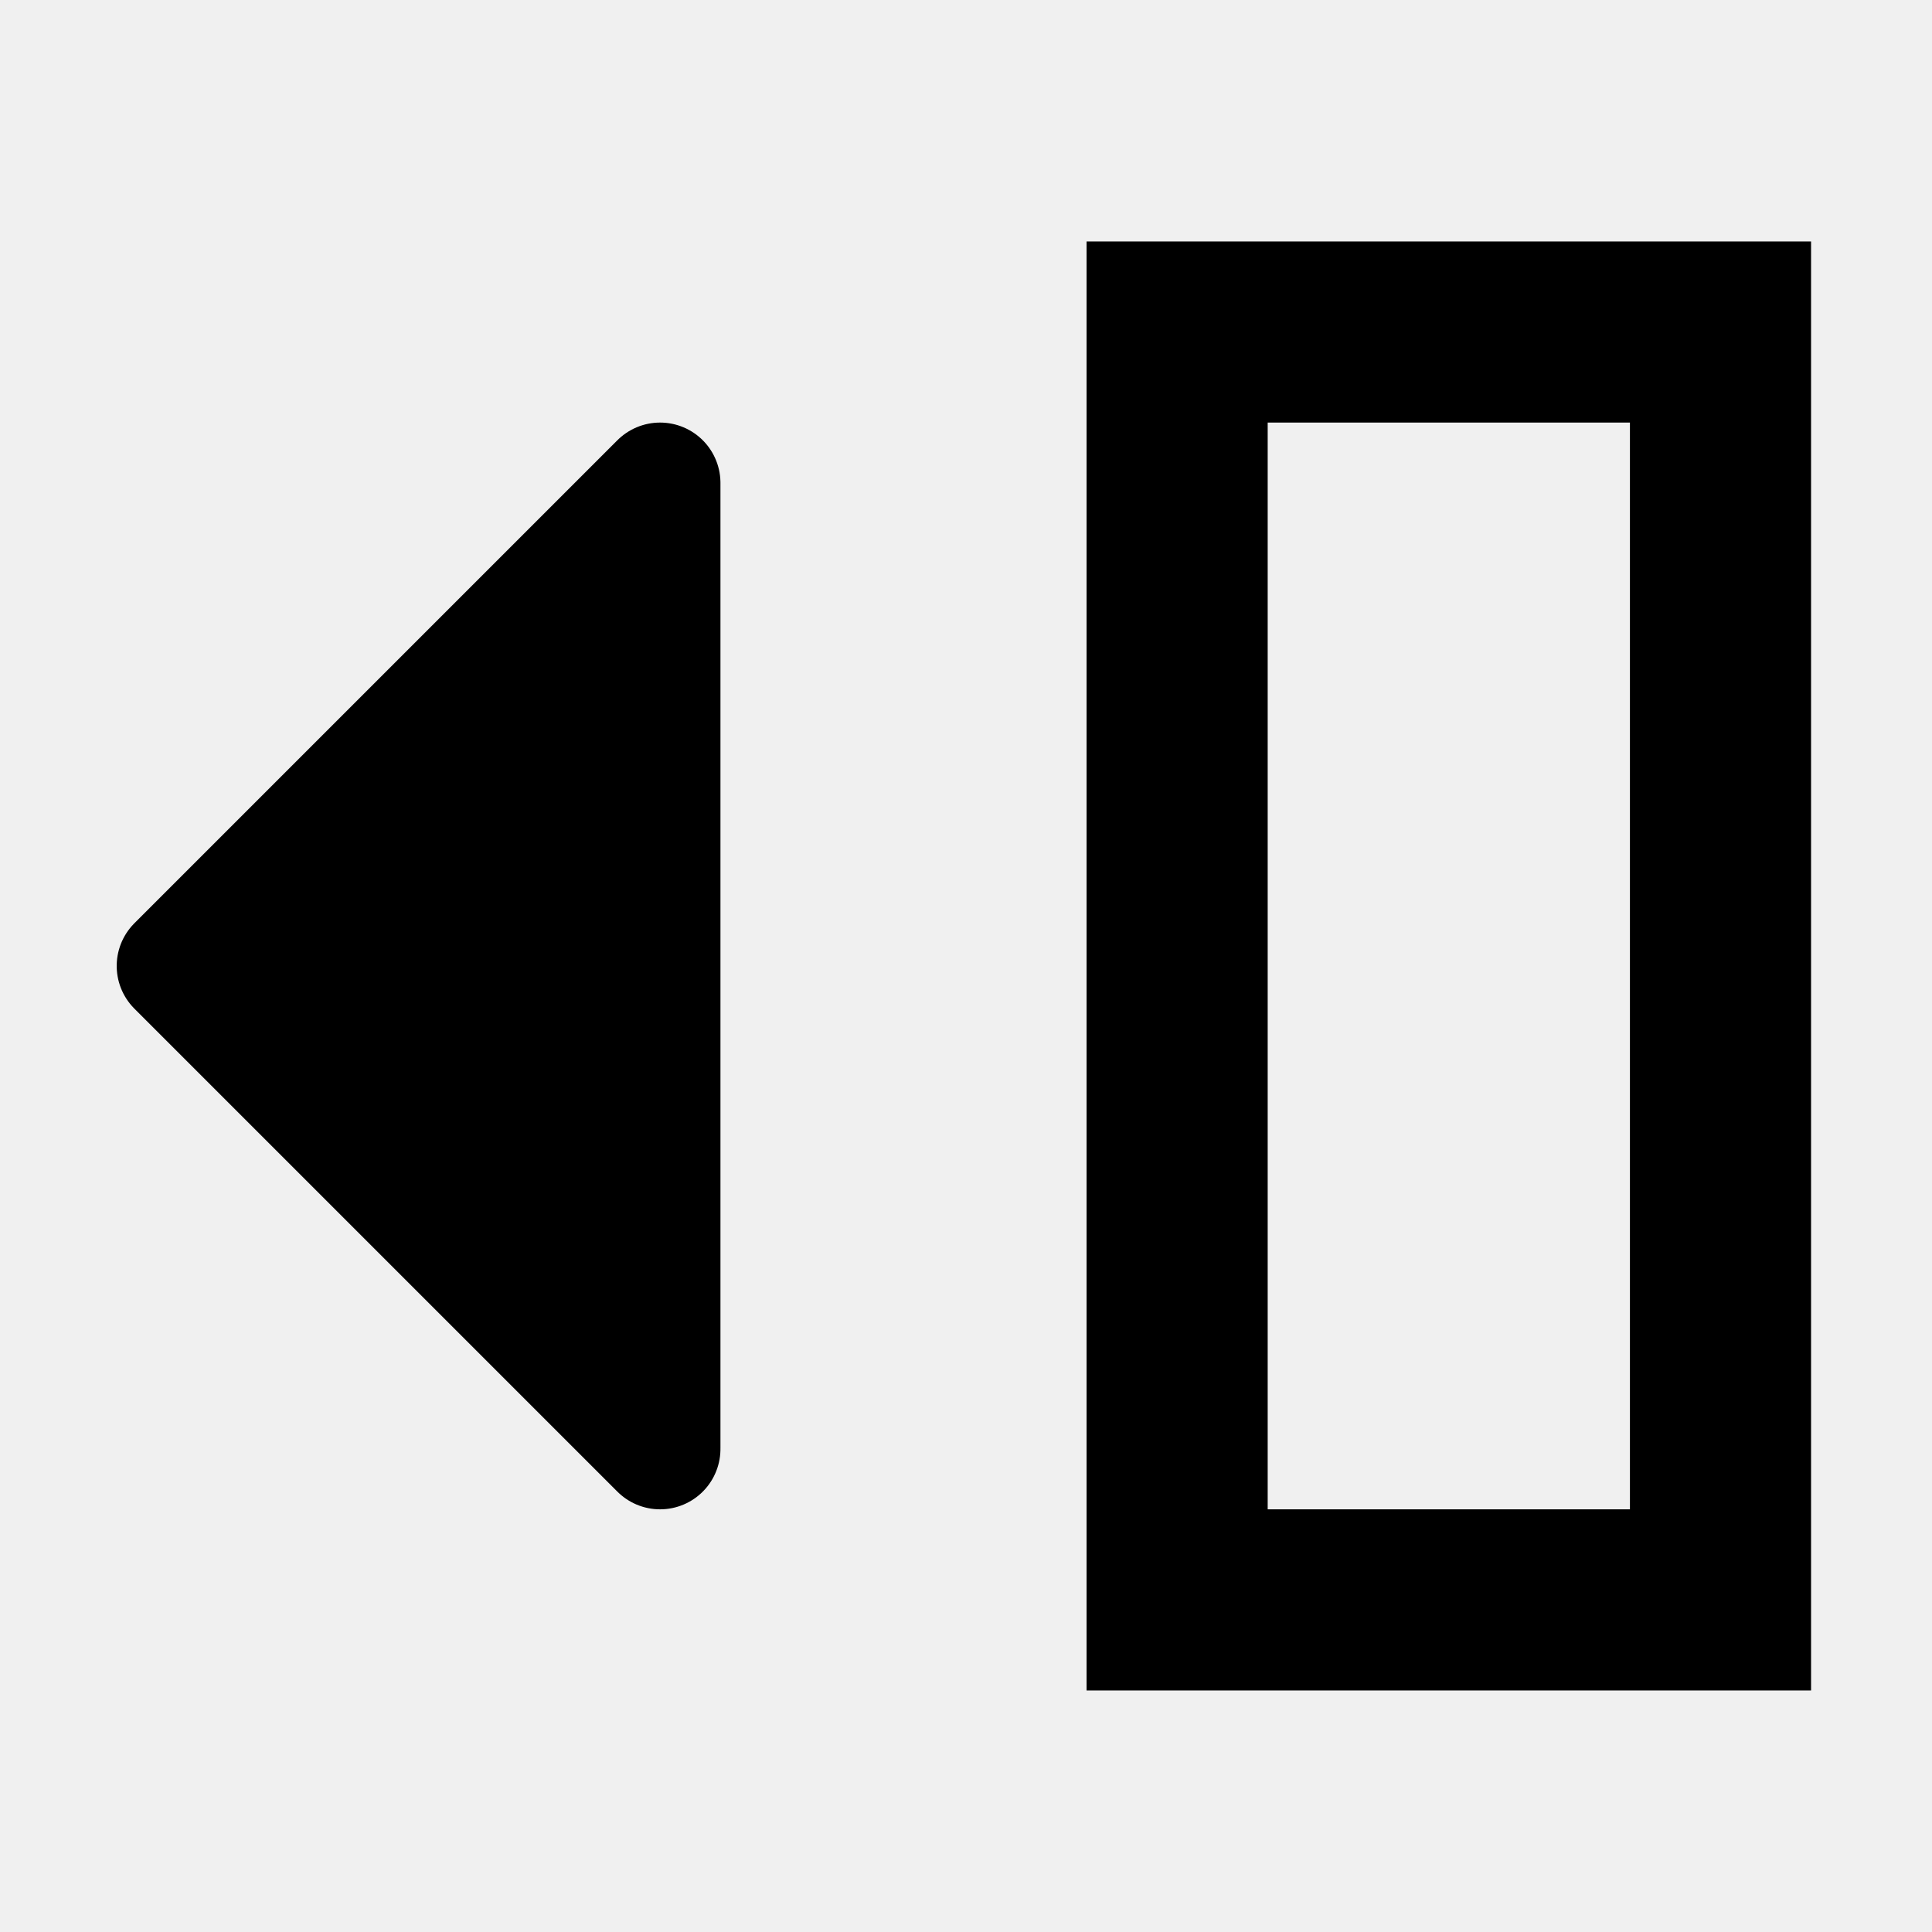
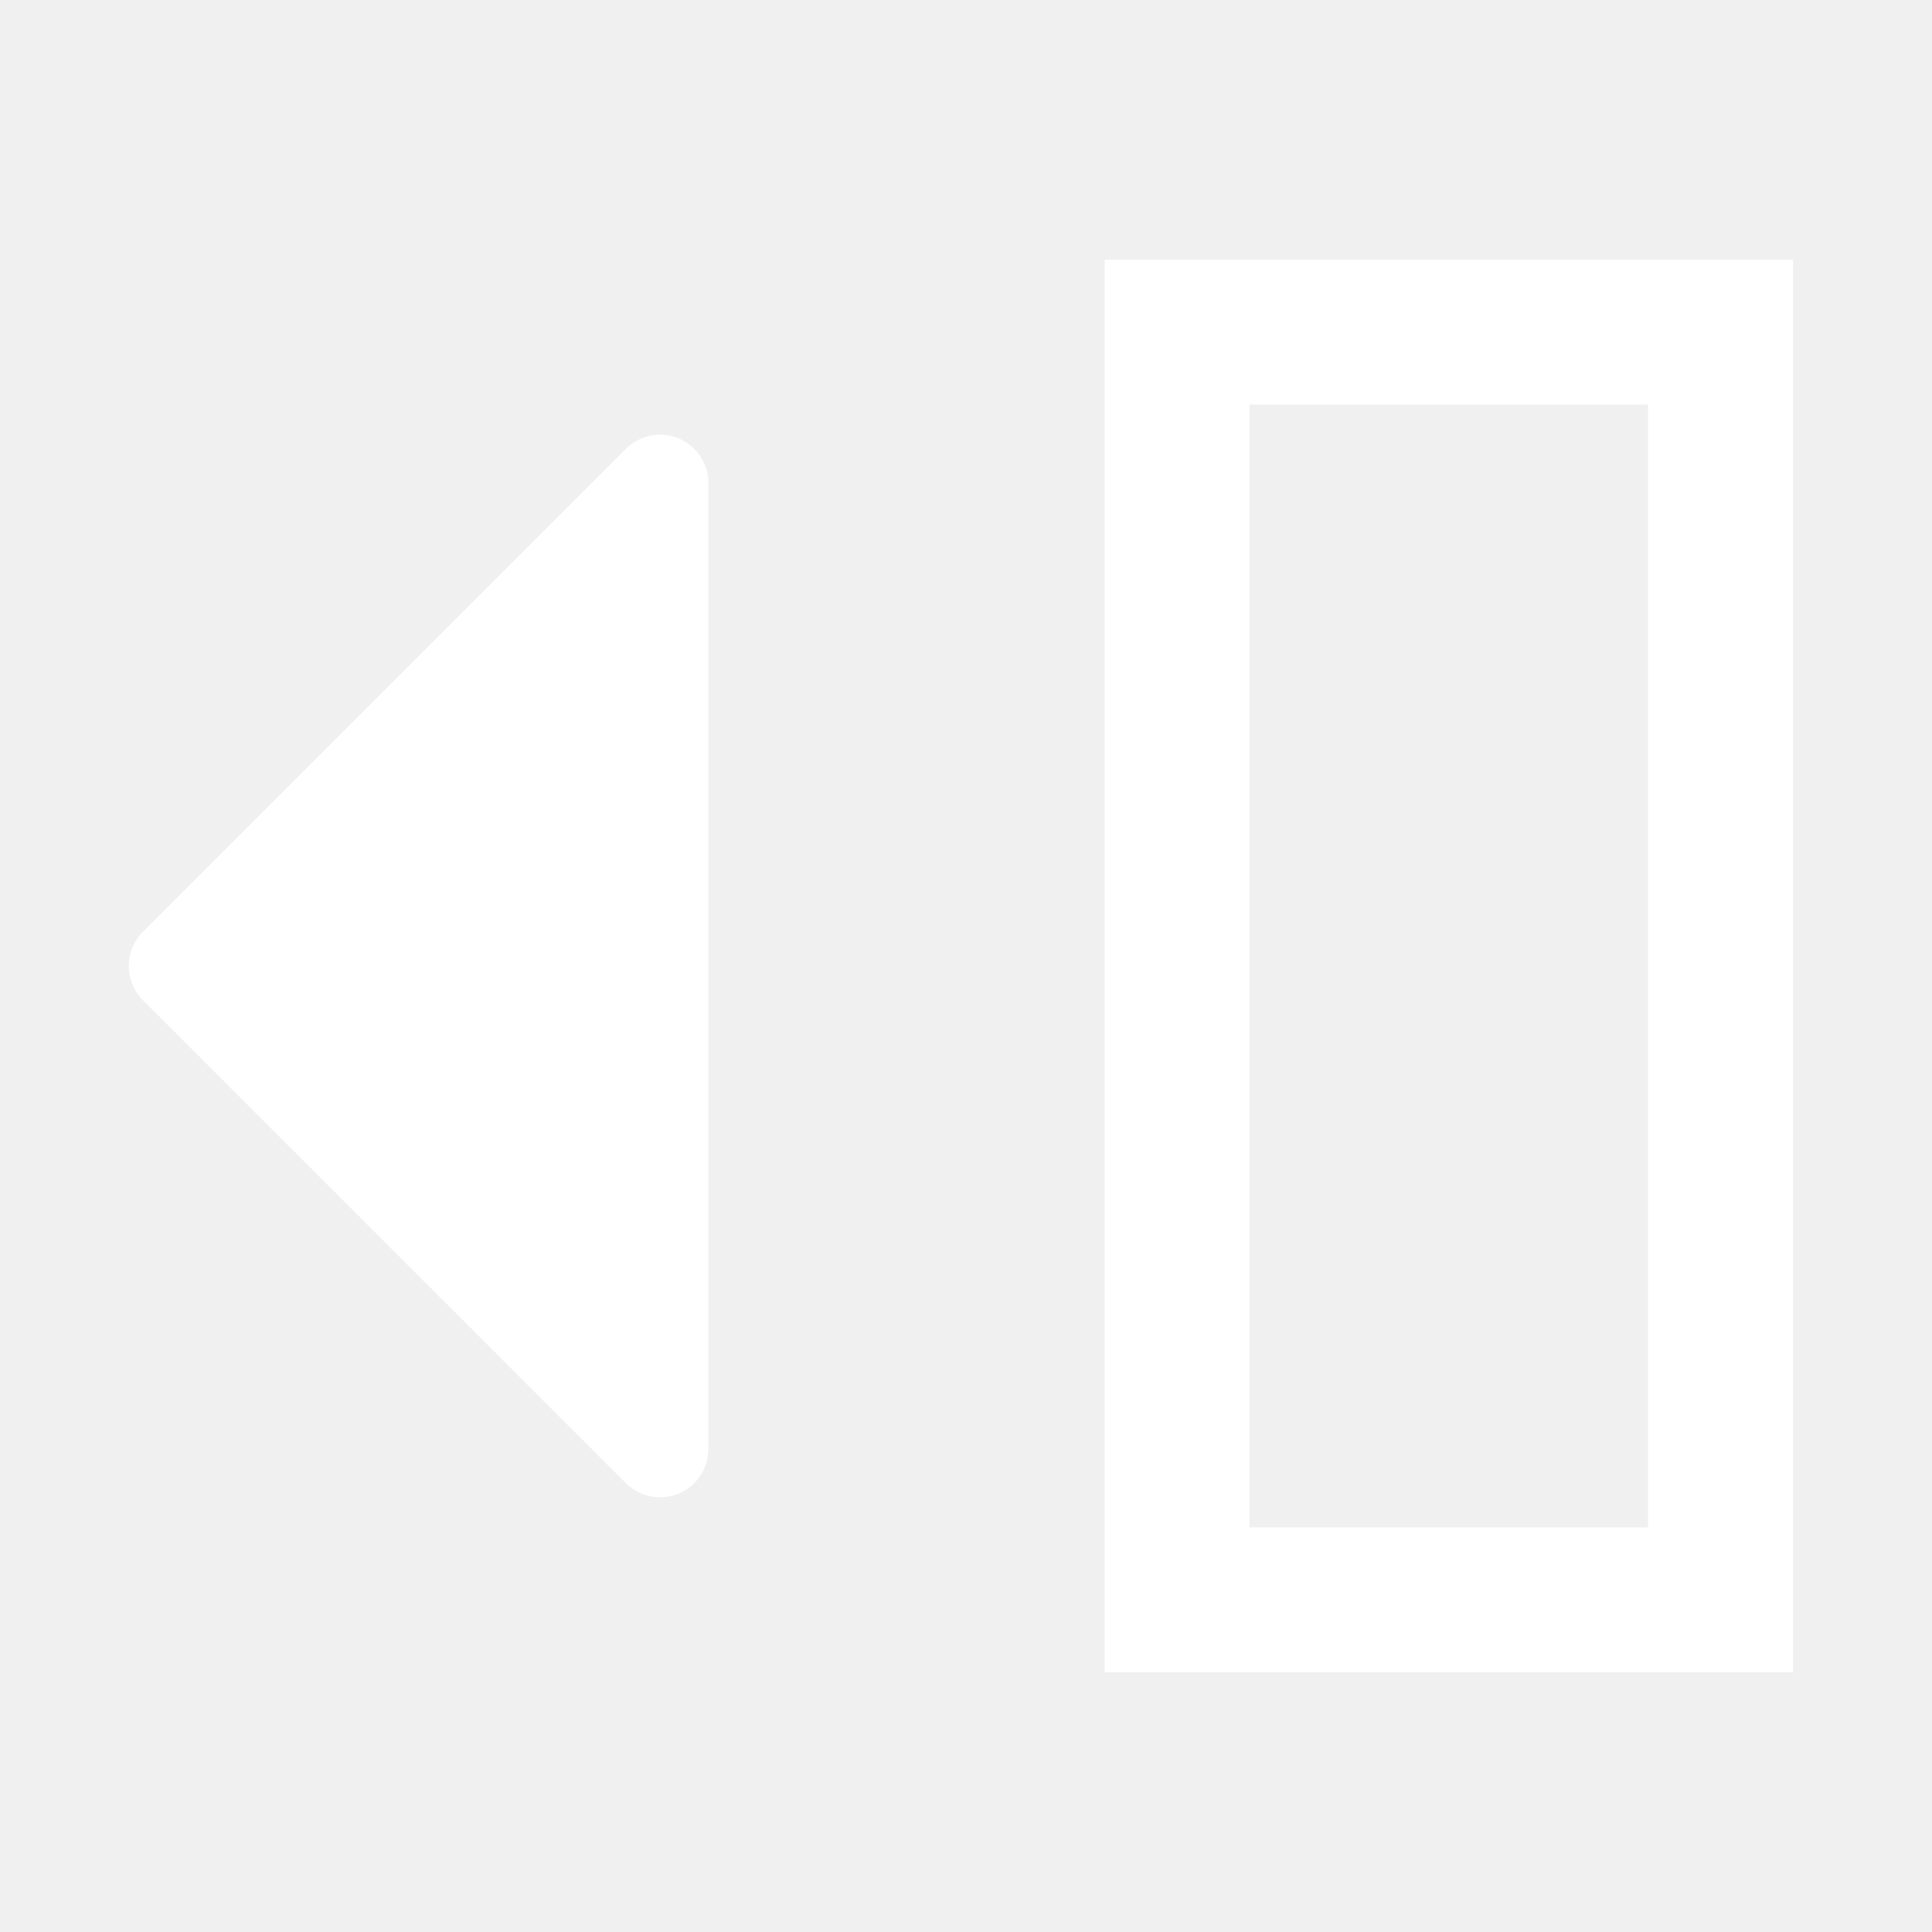
- <svg xmlns="http://www.w3.org/2000/svg" width="16px" height="16px" viewBox="0 0 16 16" version="1.1">
-   <g id="Page-1" stroke="none" stroke-width="1" fill="none" fill-rule="evenodd">
-     <rect id="Rectangle" stroke="#000000" stroke-width="1.5" transform="translate(11.99843, 8) scale(-1, 1) rotate(90) translate(-11.99843, -8) " x="6.748" y="5.75" width="10.5" height="4.5" />
-     <polygon id="Path-2" stroke="#000000" fill="#000000" stroke-linecap="round" stroke-linejoin="round" transform="translate(3.466447, 8) scale(-1, 1) rotate(90) translate(-3.466447, -8) " points="3.466 6 7.466 10 -0.534 10" />
-   </g>
+ <svg xmlns="http://www.w3.org/2000/svg" width="20" height="20" viewBox="0 0 20 20" fill="none">
+   <path d="M12.185 16.562L12.185 3.438L17.811 3.438V16.562H12.185Z" stroke="white" stroke-width="1.5" />
+   <path fill-rule="evenodd" clip-rule="evenodd" d="M1.833 10L6.833 15L6.833 5L1.833 10Z" fill="white" stroke="white" stroke-linecap="round" stroke-linejoin="round" />
</svg>
